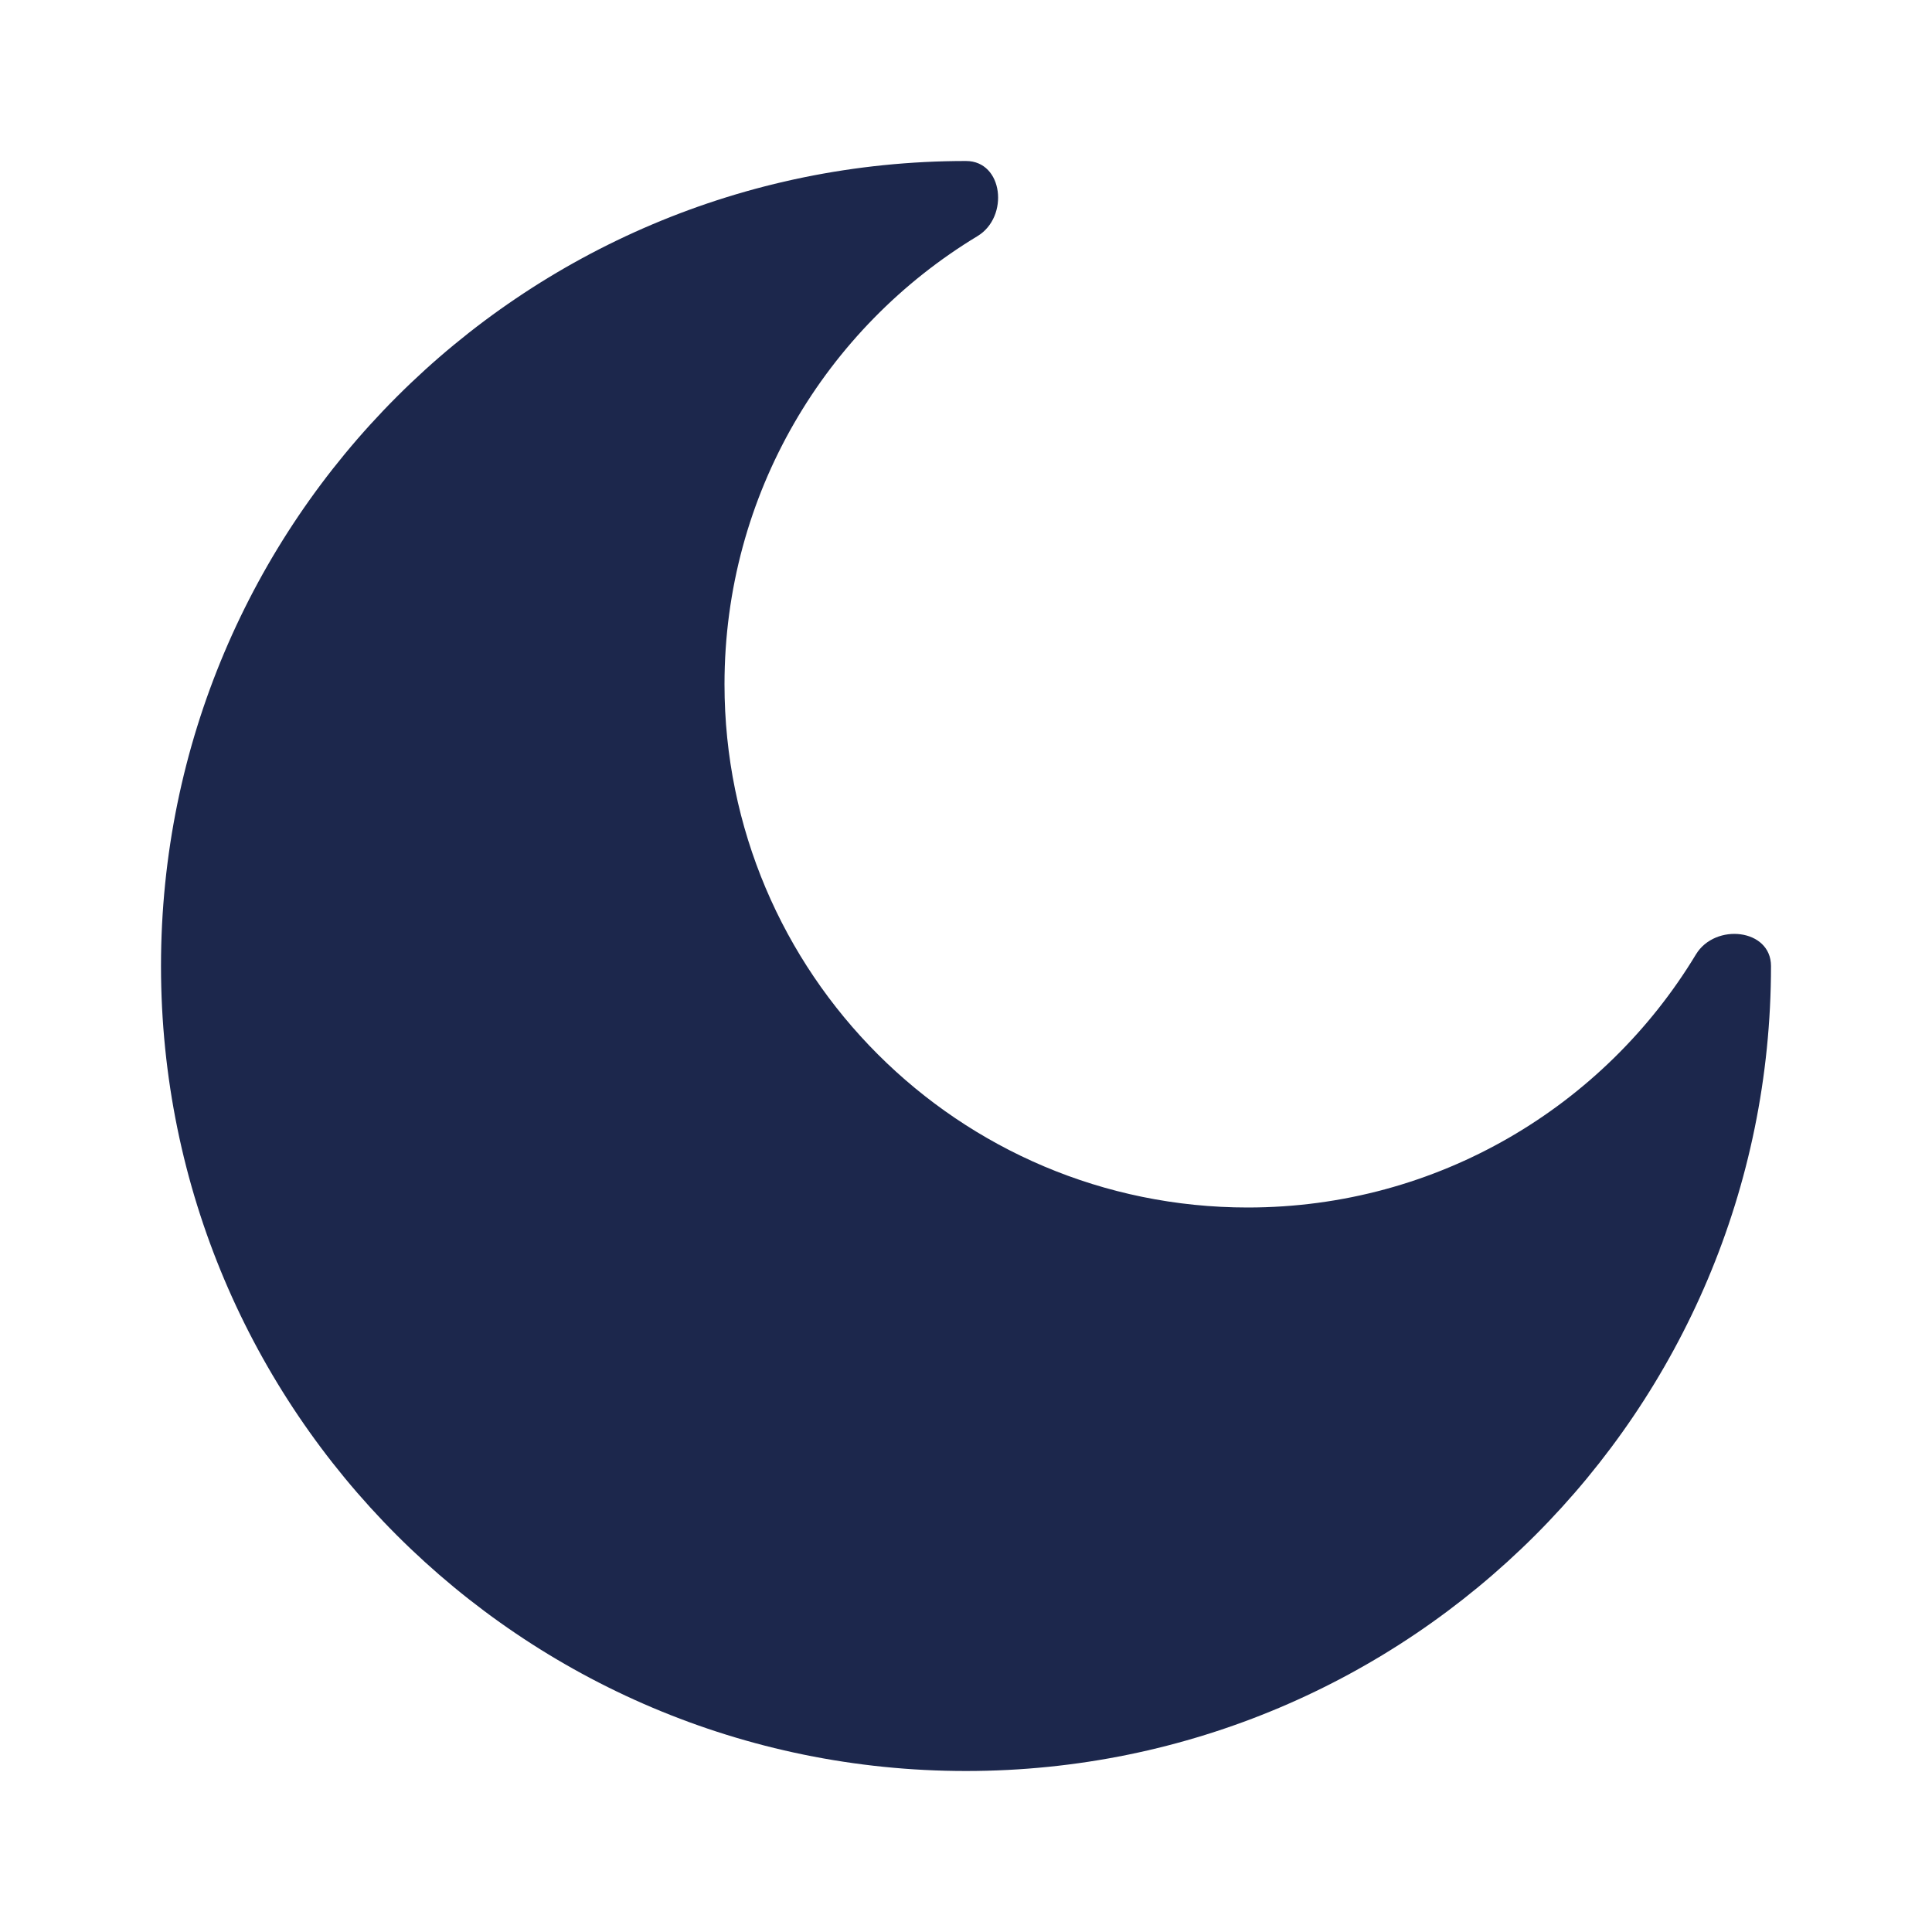
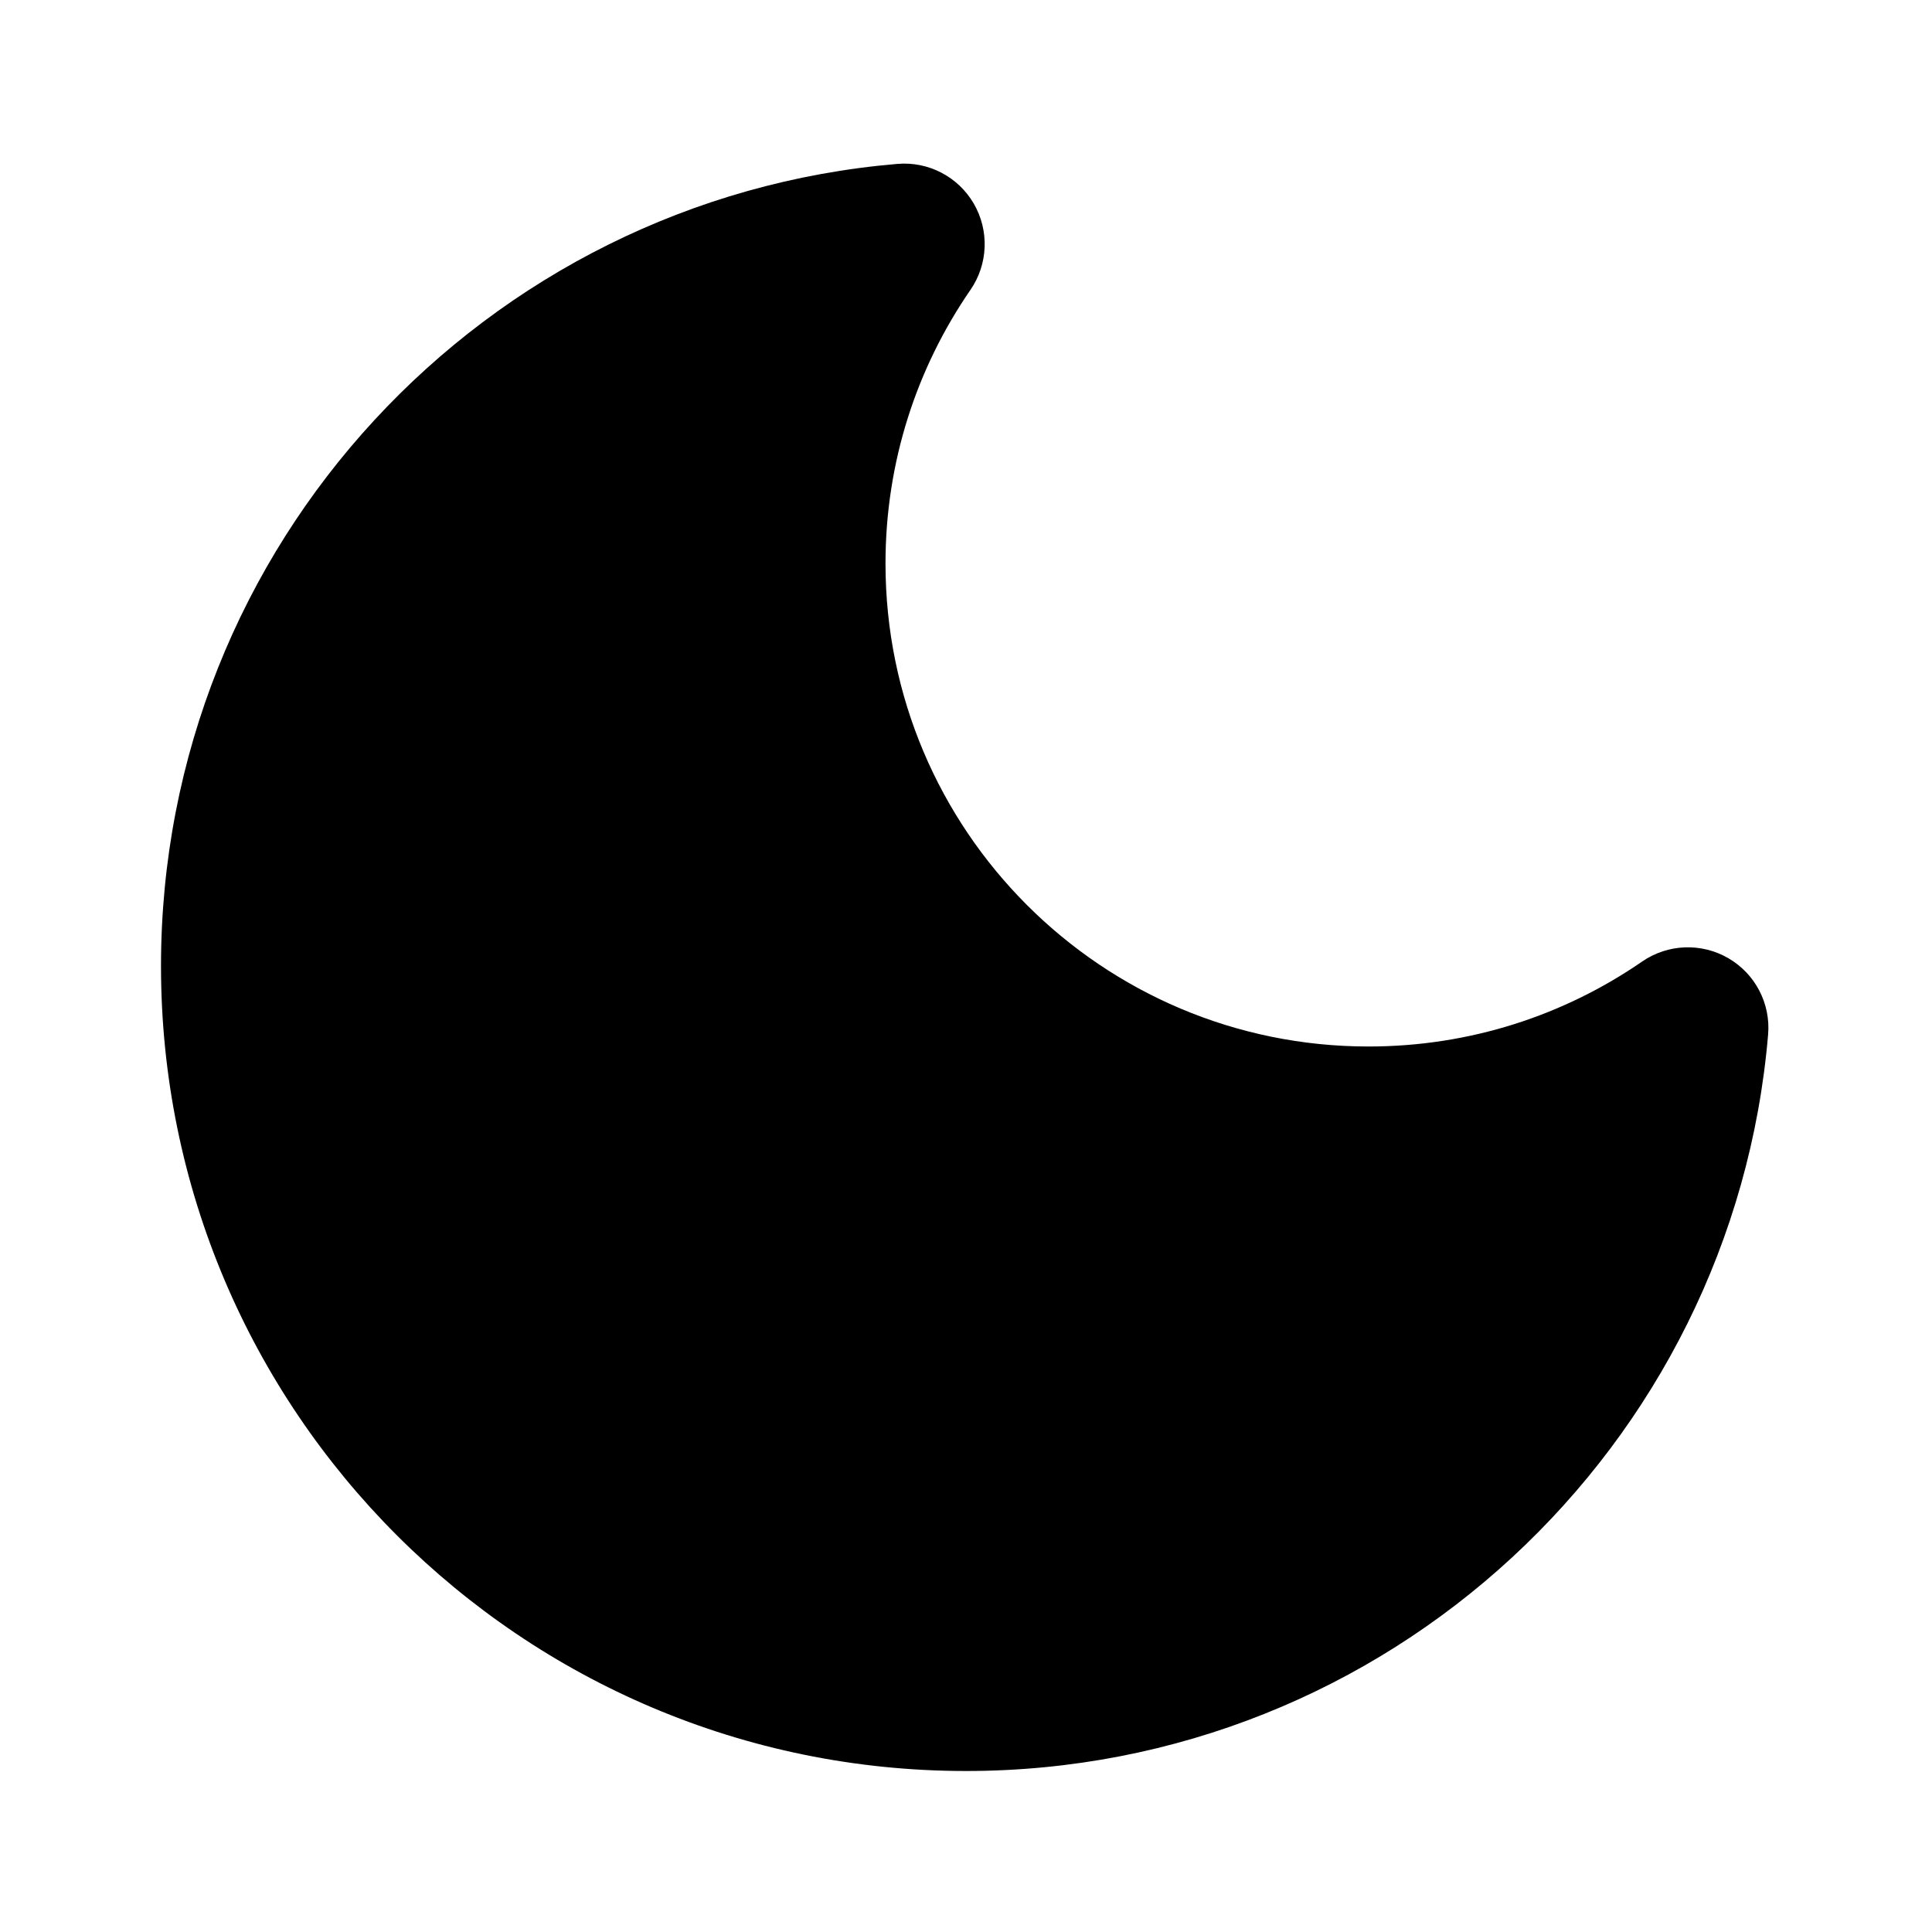
<svg xmlns="http://www.w3.org/2000/svg" width="800px" height="800px" viewBox="0 0 24 24" fill="none">
-   <path d="M12 22C17.523 22 22 17.523 22 12C22 11.537 21.306 11.461 21.067 11.857C19.929 13.741 17.861 15 15.5 15C11.91 15 9 12.09 9 8.5C9 6.138 10.259 4.071 12.143 2.933C12.539 2.693 12.463 2 12 2C6.477 2 2 6.477 2 12C2 17.523 6.477 22 12 22Z" fill="#1C274C" />
+   <path d="M12.056 3.6C12.275 3.281 12.291 2.865 12.097 2.53C11.903 2.196 11.534 2.003 11.148 2.036C6.024 2.469 2 6.764 2 12C2 17.523 6.477 22 12 22C17.236 22 21.531 17.976 21.964 12.852C21.997 12.466 21.804 12.097 21.47 11.903C21.135 11.709 20.719 11.725 20.4 11.944C19.434 12.61 18.264 13 17 13C13.686 13 11 10.314 11 7C11 5.736 11.39 4.566 12.056 3.6Z" fill="#000000" />
</svg>
